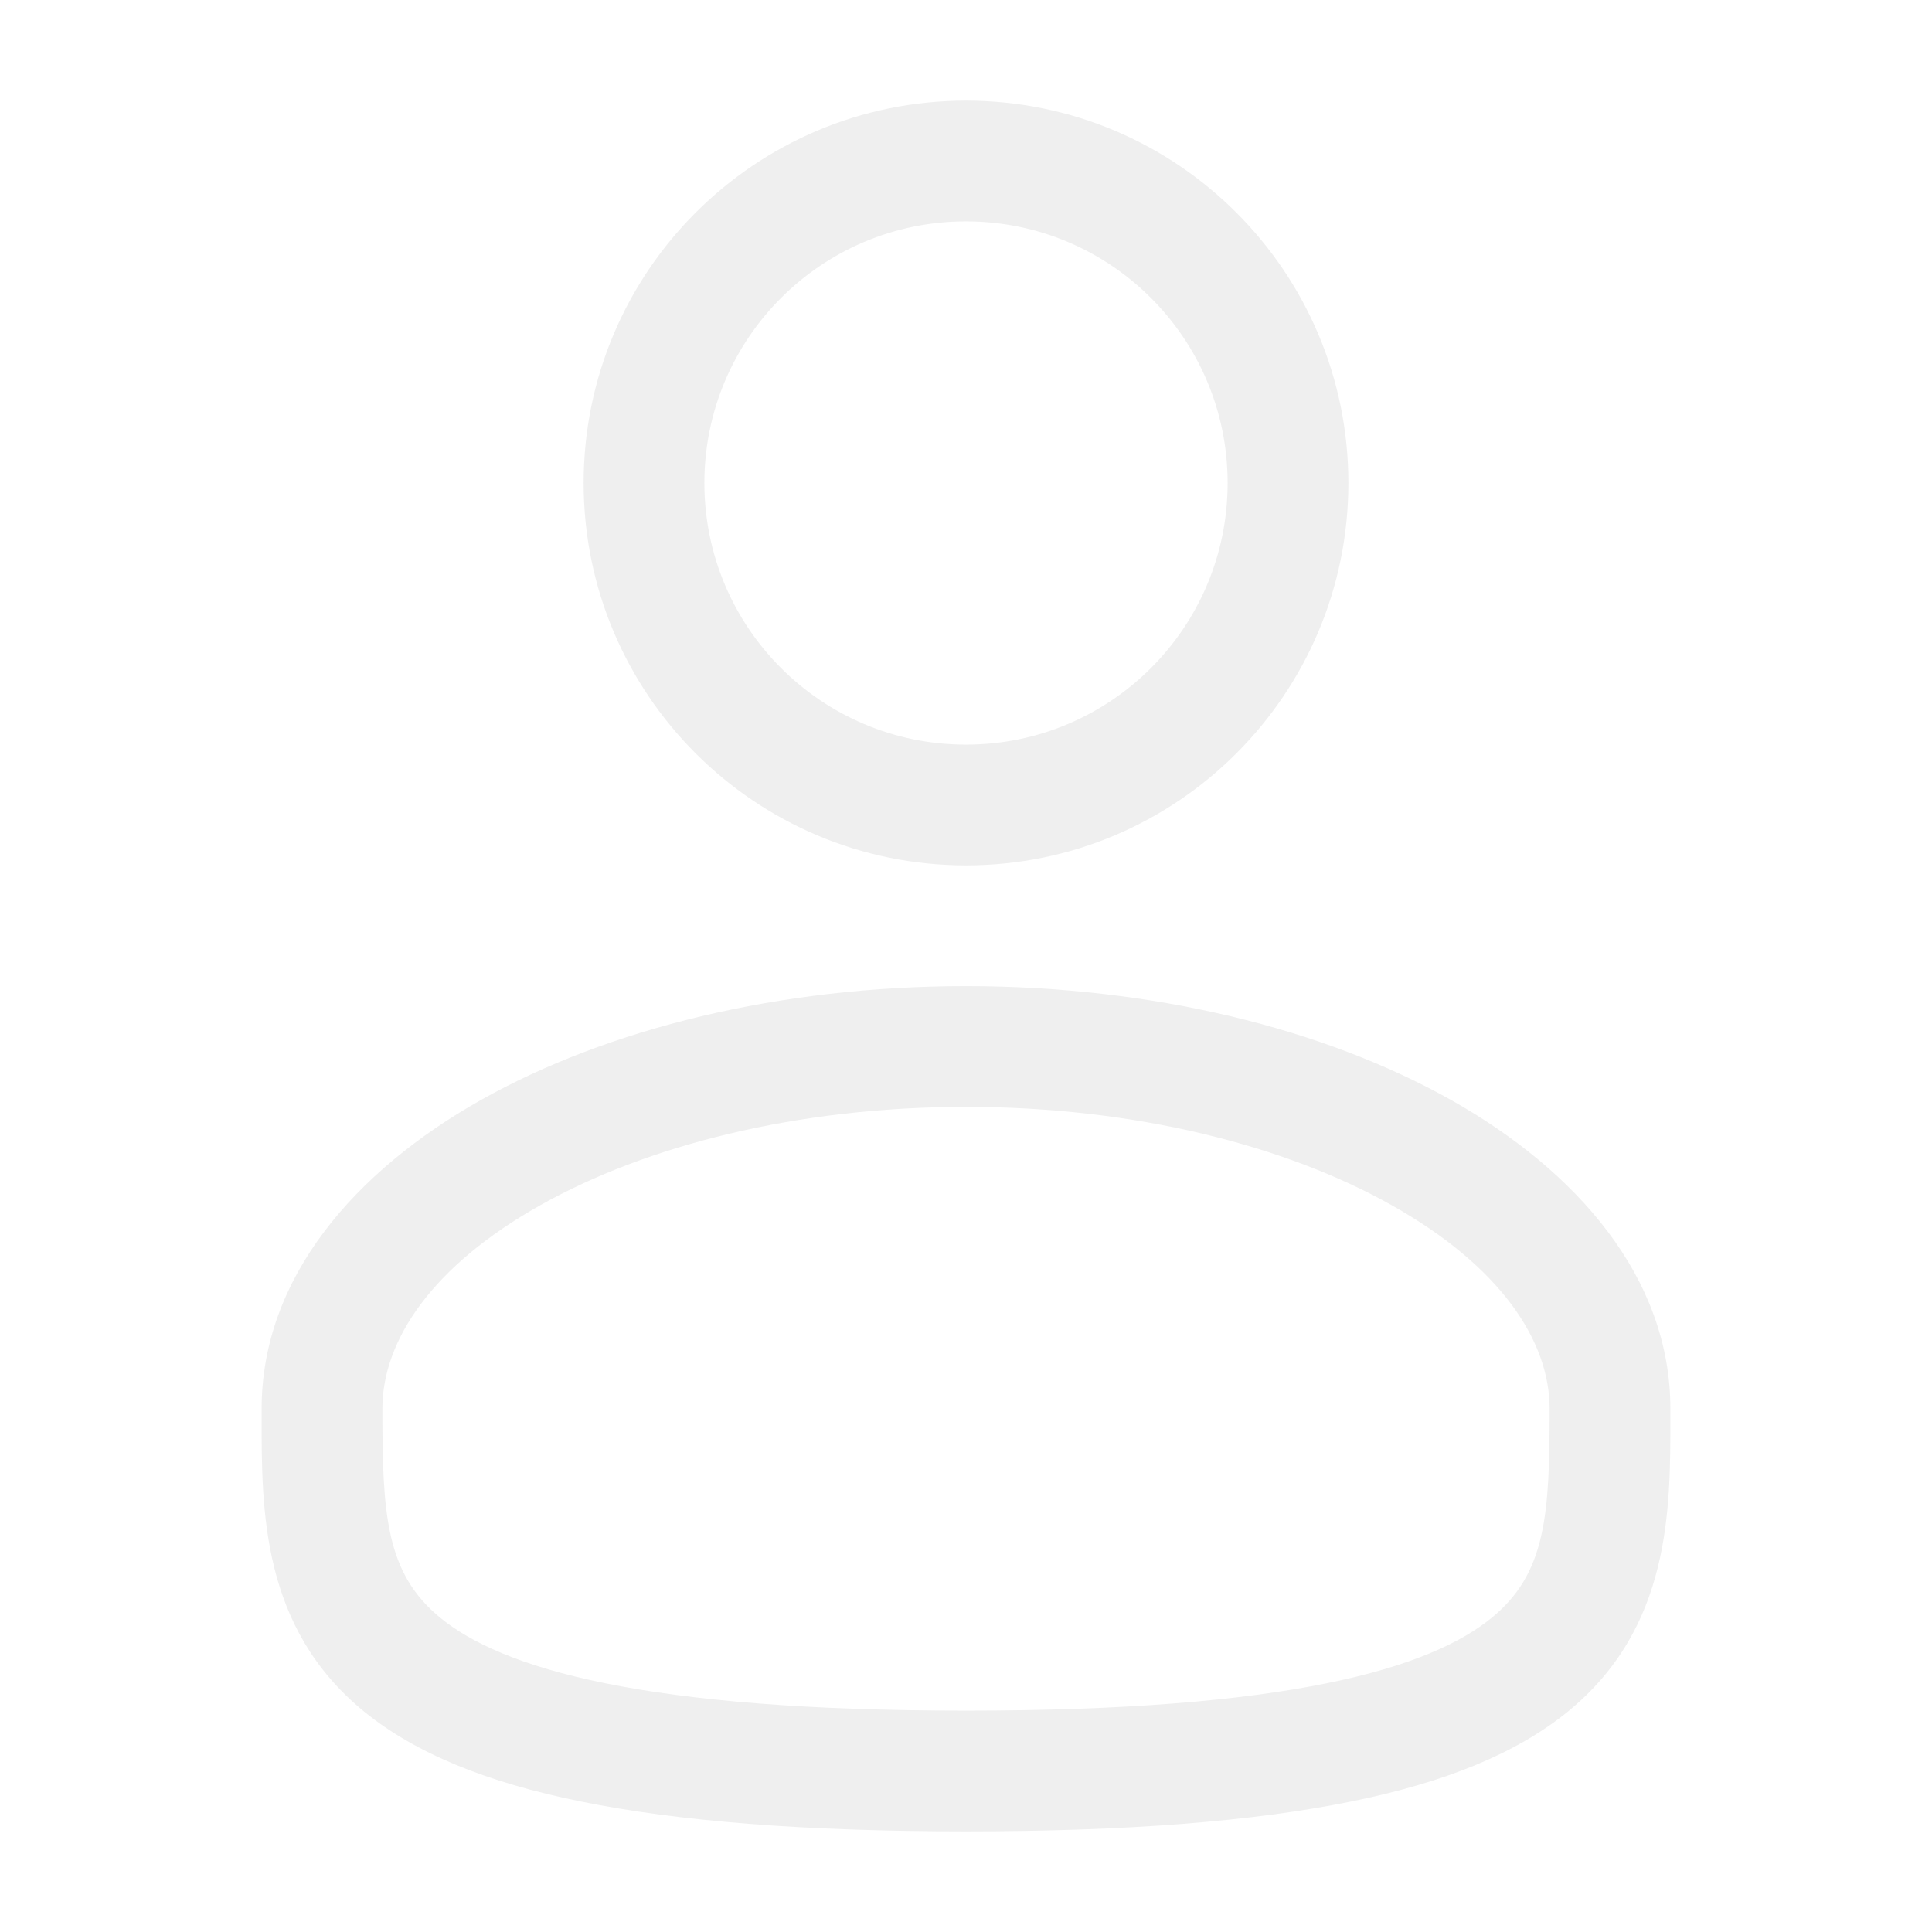
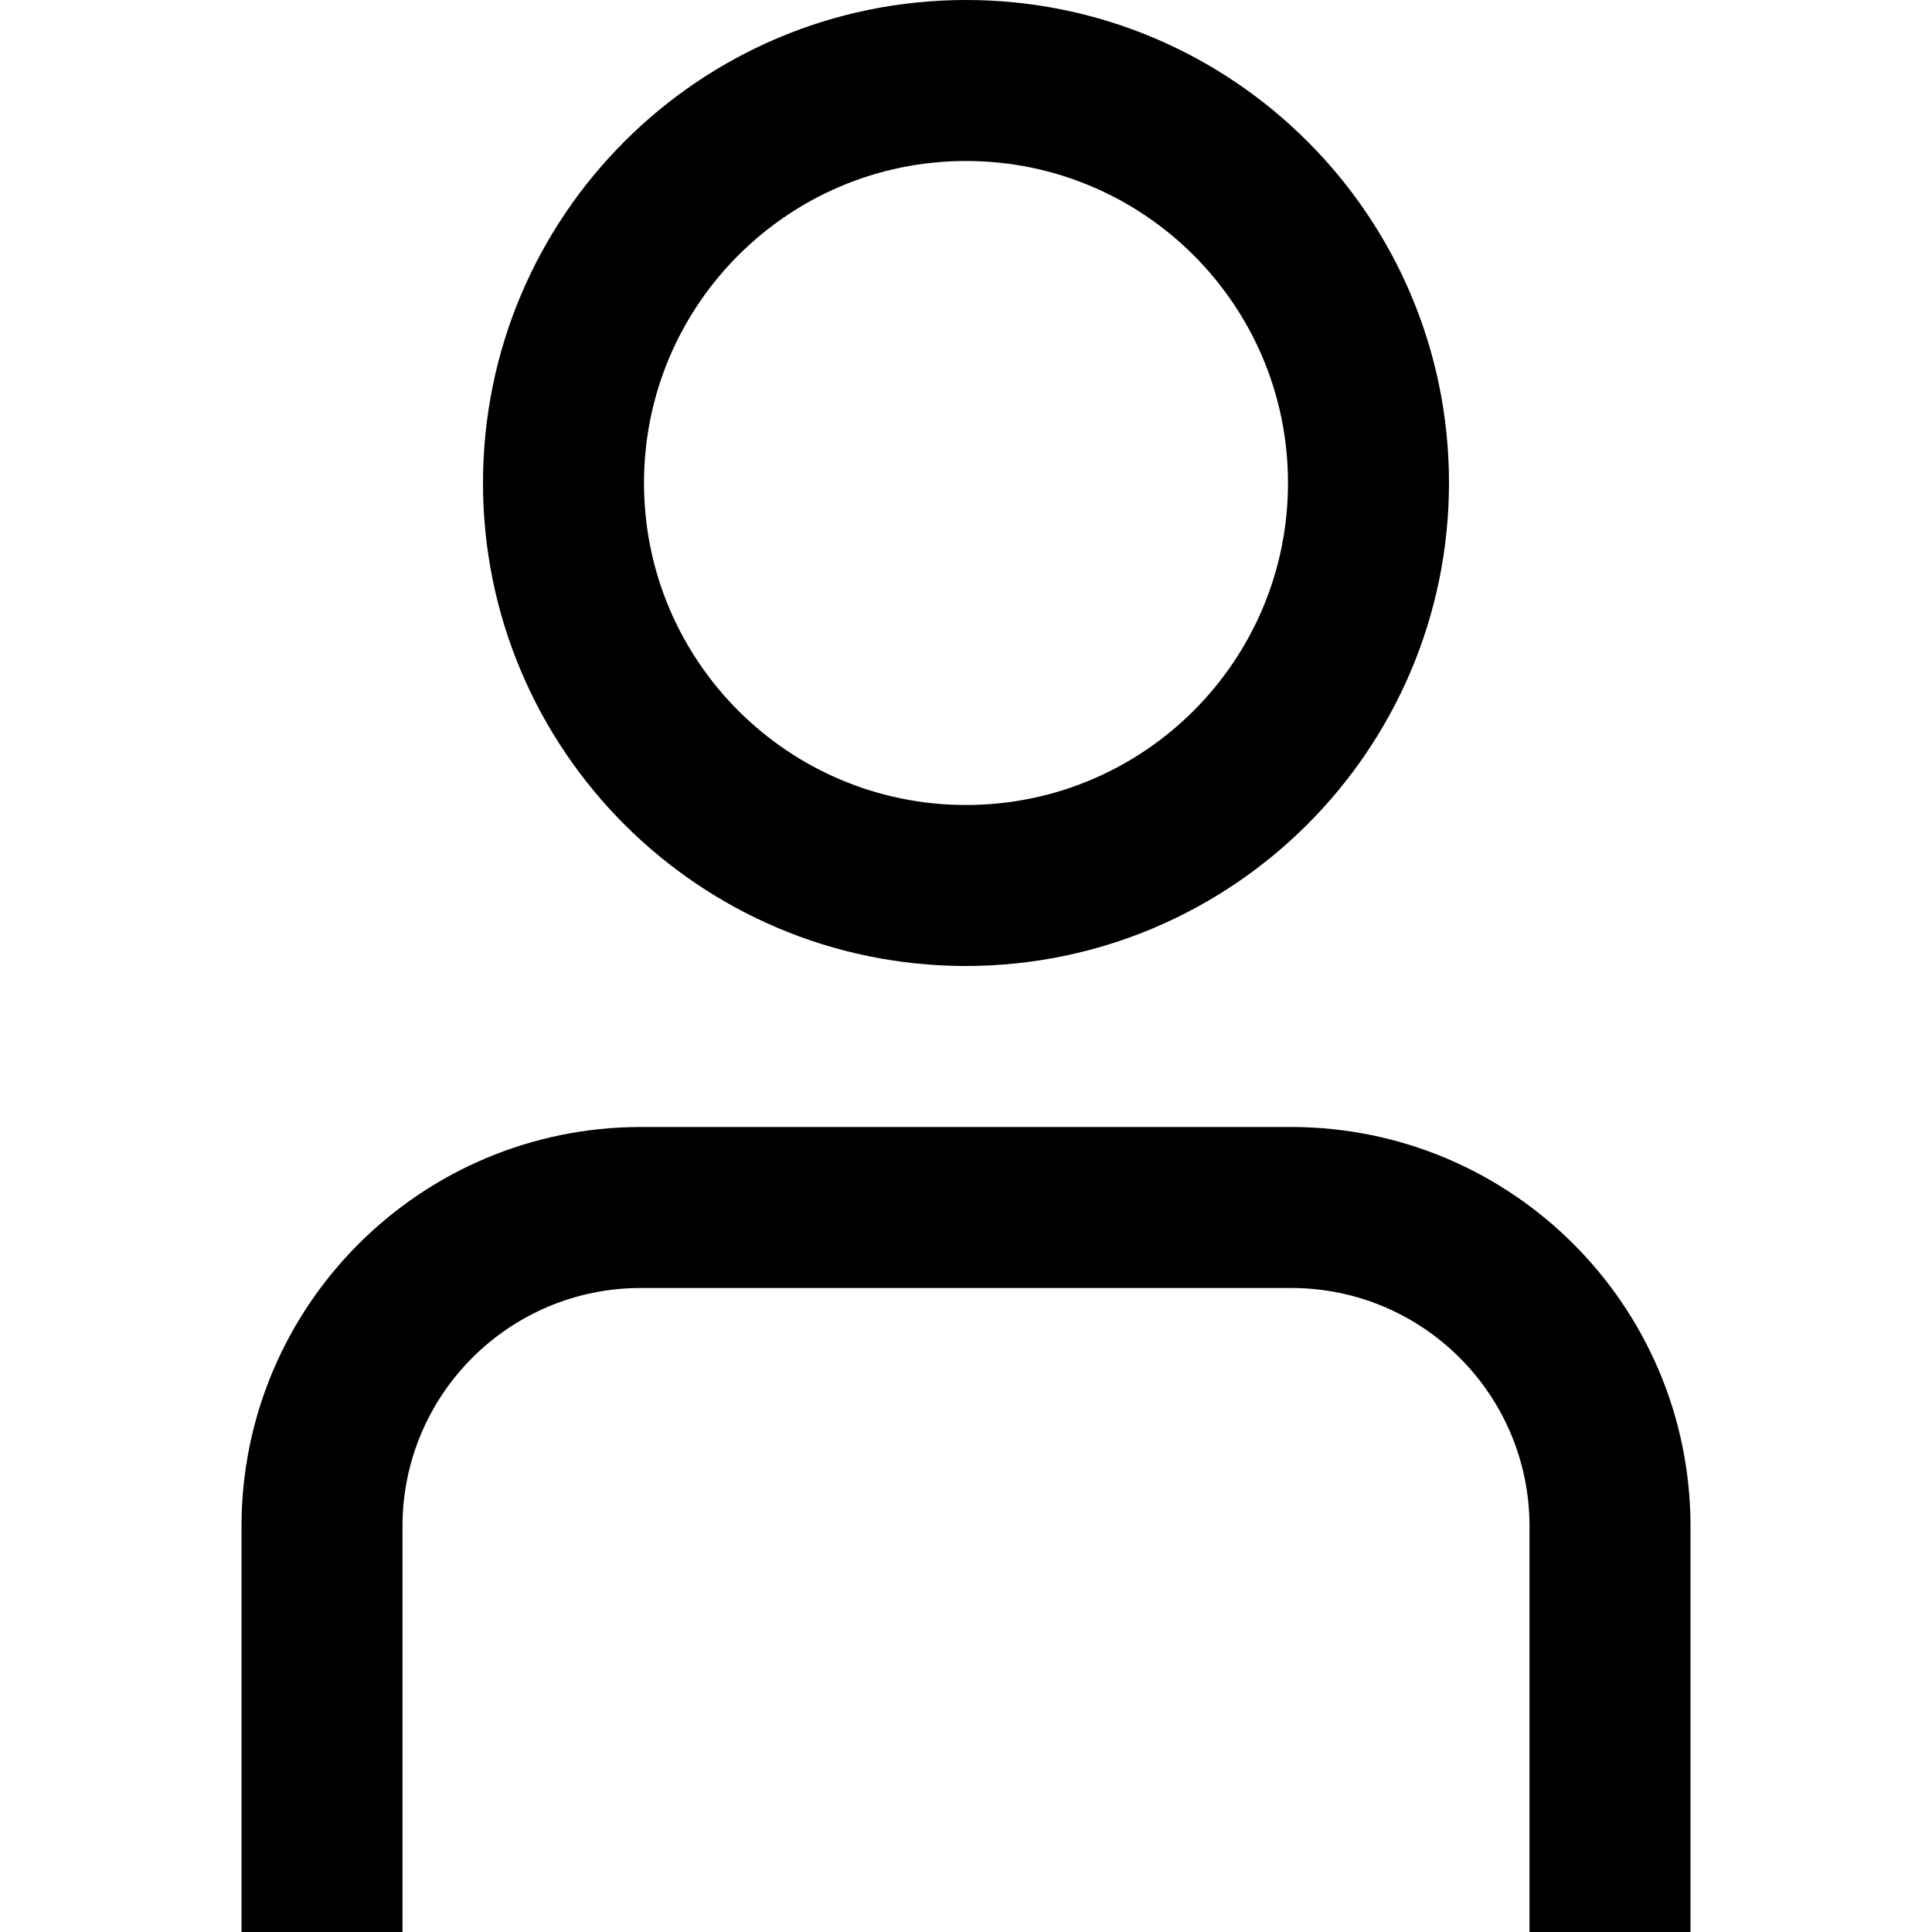
- <svg xmlns="http://www.w3.org/2000/svg" width="24" height="24" viewBox="0 0 24 24" fill="none">
-   <path fill-rule="evenodd" clip-rule="evenodd" d="M12 1.25C9.377 1.25 7.25 3.377 7.25 6C7.25 8.623 9.377 10.75 12 10.75C14.623 10.75 16.75 8.623 16.75 6C16.75 3.377 14.623 1.25 12 1.25ZM8.75 6C8.75 4.205 10.205 2.75 12 2.75C13.795 2.75 15.25 4.205 15.25 6C15.25 7.795 13.795 9.25 12 9.25C10.205 9.25 8.75 7.795 8.75 6Z" fill="#EFEFEF" />
-   <path fill-rule="evenodd" clip-rule="evenodd" d="M12 12.25C9.686 12.25 7.555 12.776 5.975 13.664C4.42 14.54 3.25 15.866 3.25 17.5L3.25 17.602C3.249 18.764 3.247 20.222 4.526 21.264C5.156 21.776 6.036 22.141 7.226 22.381C8.419 22.623 9.974 22.75 12 22.75C14.026 22.75 15.581 22.623 16.774 22.381C17.963 22.141 18.844 21.776 19.474 21.264C20.753 20.222 20.751 18.764 20.75 17.602L20.75 17.5C20.75 15.866 19.581 14.54 18.025 13.664C16.445 12.776 14.314 12.25 12 12.25ZM4.75 17.5C4.75 16.649 5.371 15.725 6.711 14.972C8.027 14.232 9.895 13.75 12 13.75C14.105 13.75 15.973 14.232 17.289 14.972C18.629 15.725 19.25 16.649 19.25 17.5C19.25 18.808 19.21 19.544 18.526 20.1C18.156 20.402 17.537 20.697 16.476 20.911C15.419 21.125 13.974 21.25 12 21.25C10.026 21.25 8.581 21.125 7.524 20.911C6.464 20.697 5.844 20.402 5.474 20.1C4.79 19.544 4.75 18.808 4.75 17.5Z" fill="#EFEFEF" />
+ <svg xmlns="http://www.w3.org/2000/svg" viewBox="0 0 24 24" width="512" height="512">
+   <g id="_01_align_center" data-name="01 align center">
+     <path d="M21,24H19V18.957A2.96,2.96,0,0,0,16.043,16H7.957A2.96,2.96,0,0,0,5,18.957V24H3V18.957A4.963,4.963,0,0,1,7.957,14h8.086A4.963,4.963,0,0,1,21,18.957Z" />
+     <path d="M12,12a6,6,0,1,1,6-6A6.006,6.006,0,0,1,12,12ZM12,2a4,4,0,1,0,4,4A4,4,0,0,0,12,2Z" />
+   </g>
</svg>
